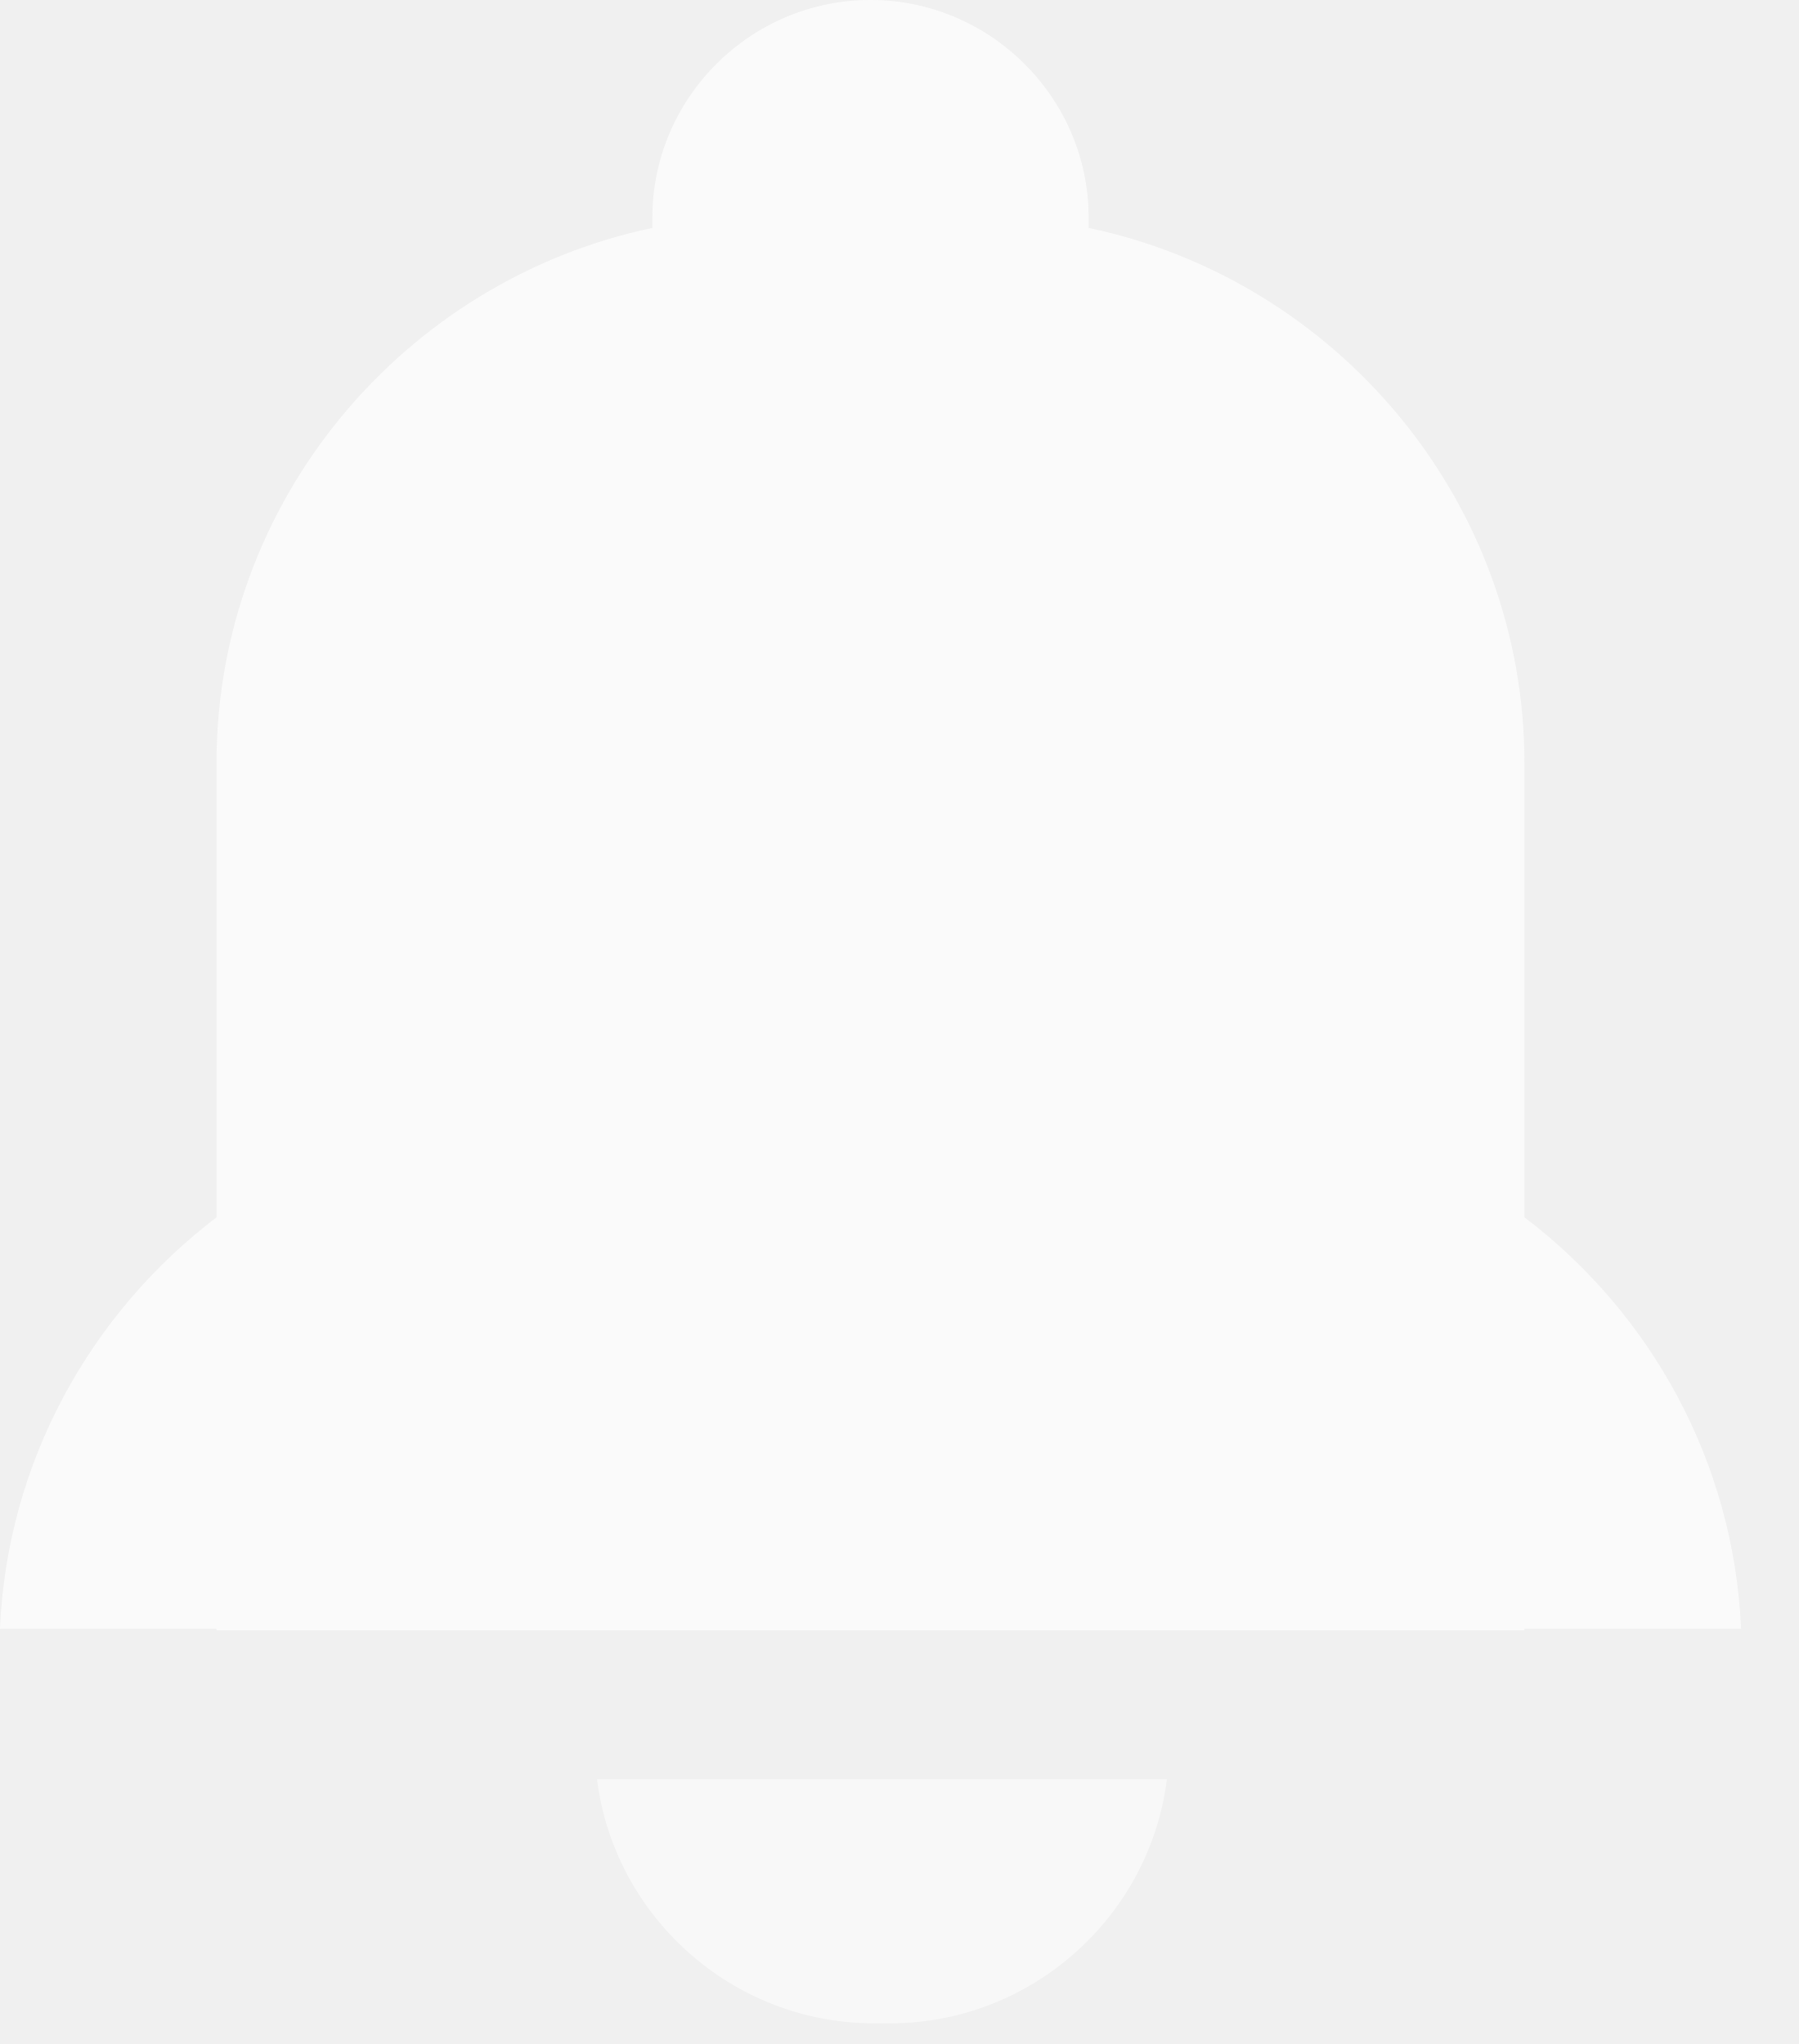
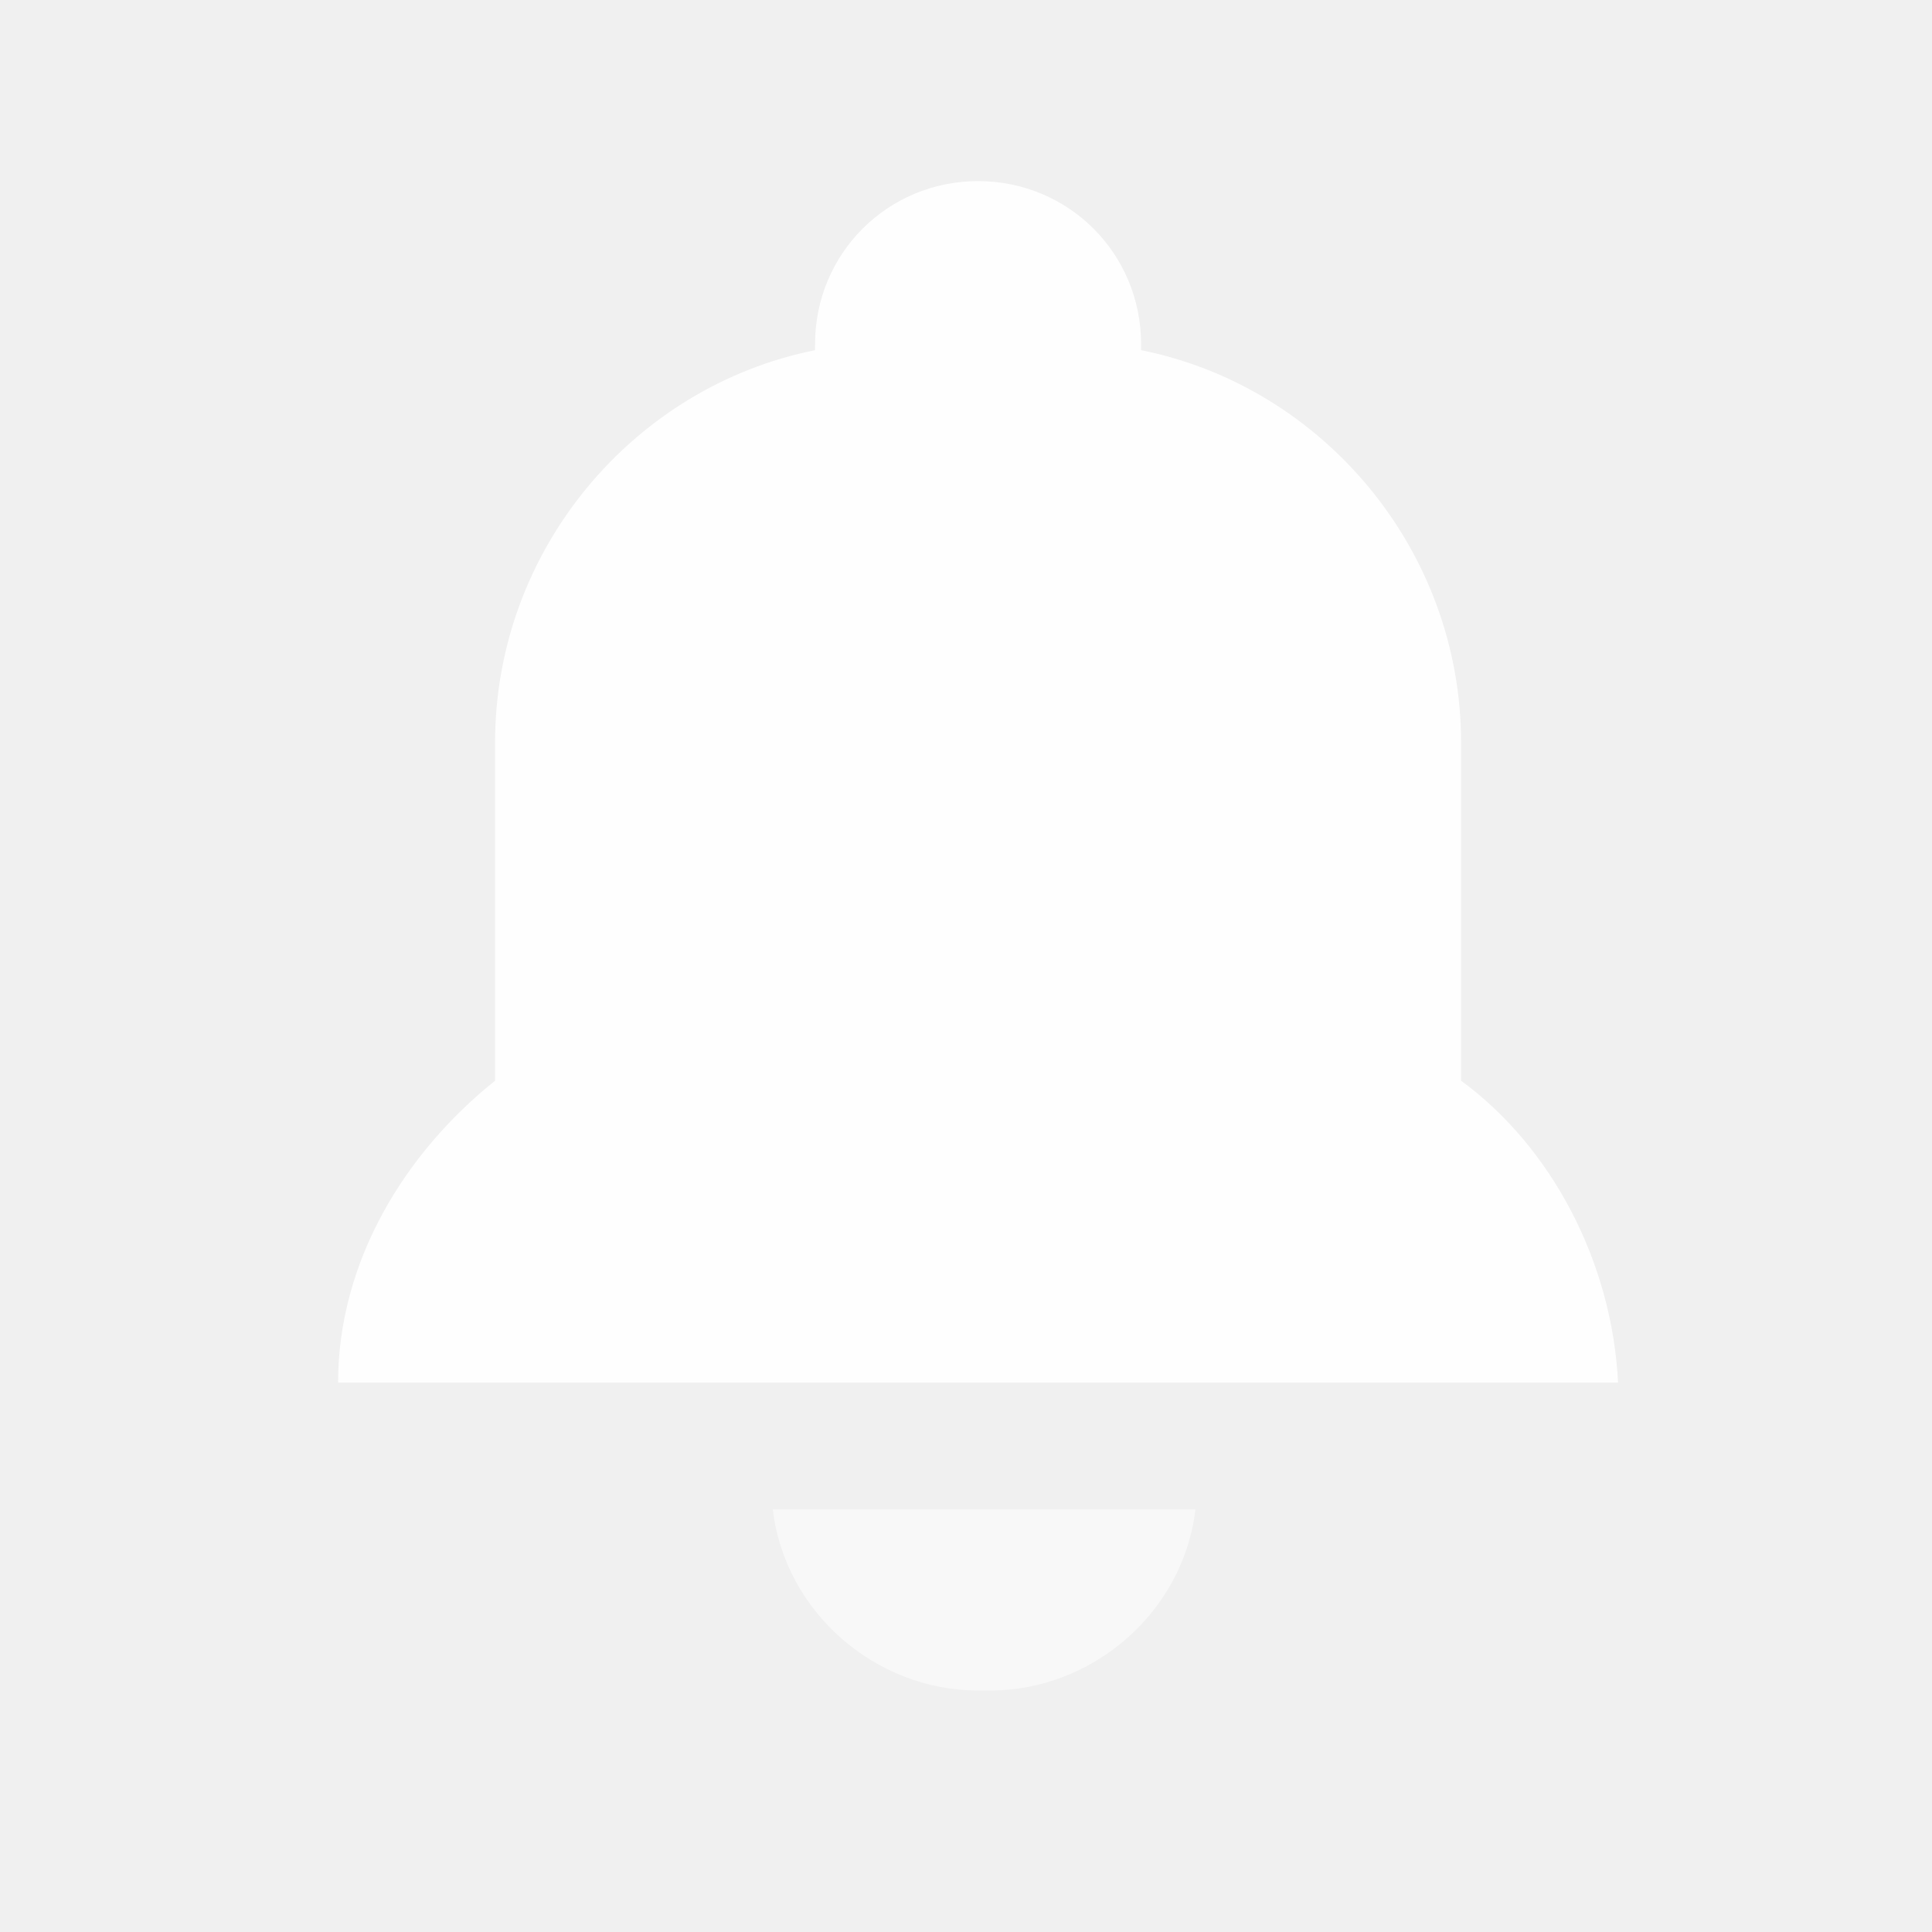
- <svg xmlns="http://www.w3.org/2000/svg" width="22px" height="25px" viewBox="0 0 22 25" version="1.1">
-   <g id="页面-1" stroke="none" stroke-width="1" fill="none" fill-rule="evenodd">
-     <g id="6.右栏-通知（触控板或鼠标）" transform="translate(-1227, -44)" fill-rule="nonzero">
-       <g id="icon通知/s" transform="translate(1227, 44)">
-         <path d="M21.291,19.921 C21.203,17.875 20.182,16.057 18.642,14.889 L18.642,9.334 C18.642,6.124 16.346,3.426 13.313,2.788 L13.313,2.662 C13.313,1.199 12.111,0 10.645,0 C9.177,0 7.978,1.199 7.978,2.662 L7.978,2.788 C4.944,3.426 2.648,6.124 2.648,9.334 L2.648,14.889 C1.111,16.06 0.088,17.875 0,19.921 L2.648,19.921 L2.648,19.94 L18.642,19.94 L18.642,19.921 L21.291,19.921 Z" id="路径" fill="#FBFBFB" opacity="0.954" />
-         <path d="M10.219,24.747 L10.882,24.747 C12.617,24.747 14.061,23.438 14.27,21.761 L7.301,21.761 C7.51,23.438 8.954,24.747 10.689,24.747 L10.219,24.747 Z" id="路径" fill="#FFFFFF" opacity="0.552" />
-       </g>
-     </g>
+ <svg xmlns="http://www.w3.org/2000/svg" version="1.1" id="图层_1" x="0px" y="0px" viewBox="0 0 32 32" style="enable-background:new 0 0 32 32;" xml:space="preserve">
+   <style type="text/css">
+ 	.st0{opacity:0.954;fill:#FFFFFF;enable-background:new    ;}
+ 	.st1{opacity:0.552;fill:#FFFFFF;enable-background:new    ;}
+ </style>
+   <g id="icon通知_x2F_s" transform="translate(1227, 44)">
+     <path id="路径" class="st0" d="M-1200.2-21.1c-0.1-2-1.1-3.9-2.6-5v-5.6c0-3.2-2.3-5.9-5.3-6.5v-0.1c0-1.5-1.2-2.7-2.7-2.7   c-1.5,0-2.7,1.2-2.7,2.7v0.1c-3,0.6-5.3,3.3-5.3,6.5v5.6c-1.5,1.2-2.6,3-2.6,5H-1200.2z" />
+     <path id="路径_1_" class="st1" d="M-1211.3-16h0.7c1.7,0,3.2-1.3,3.4-3h-7c0.2,1.7,1.7,3,3.4,3H-1211.3z" />
  </g>
</svg>
